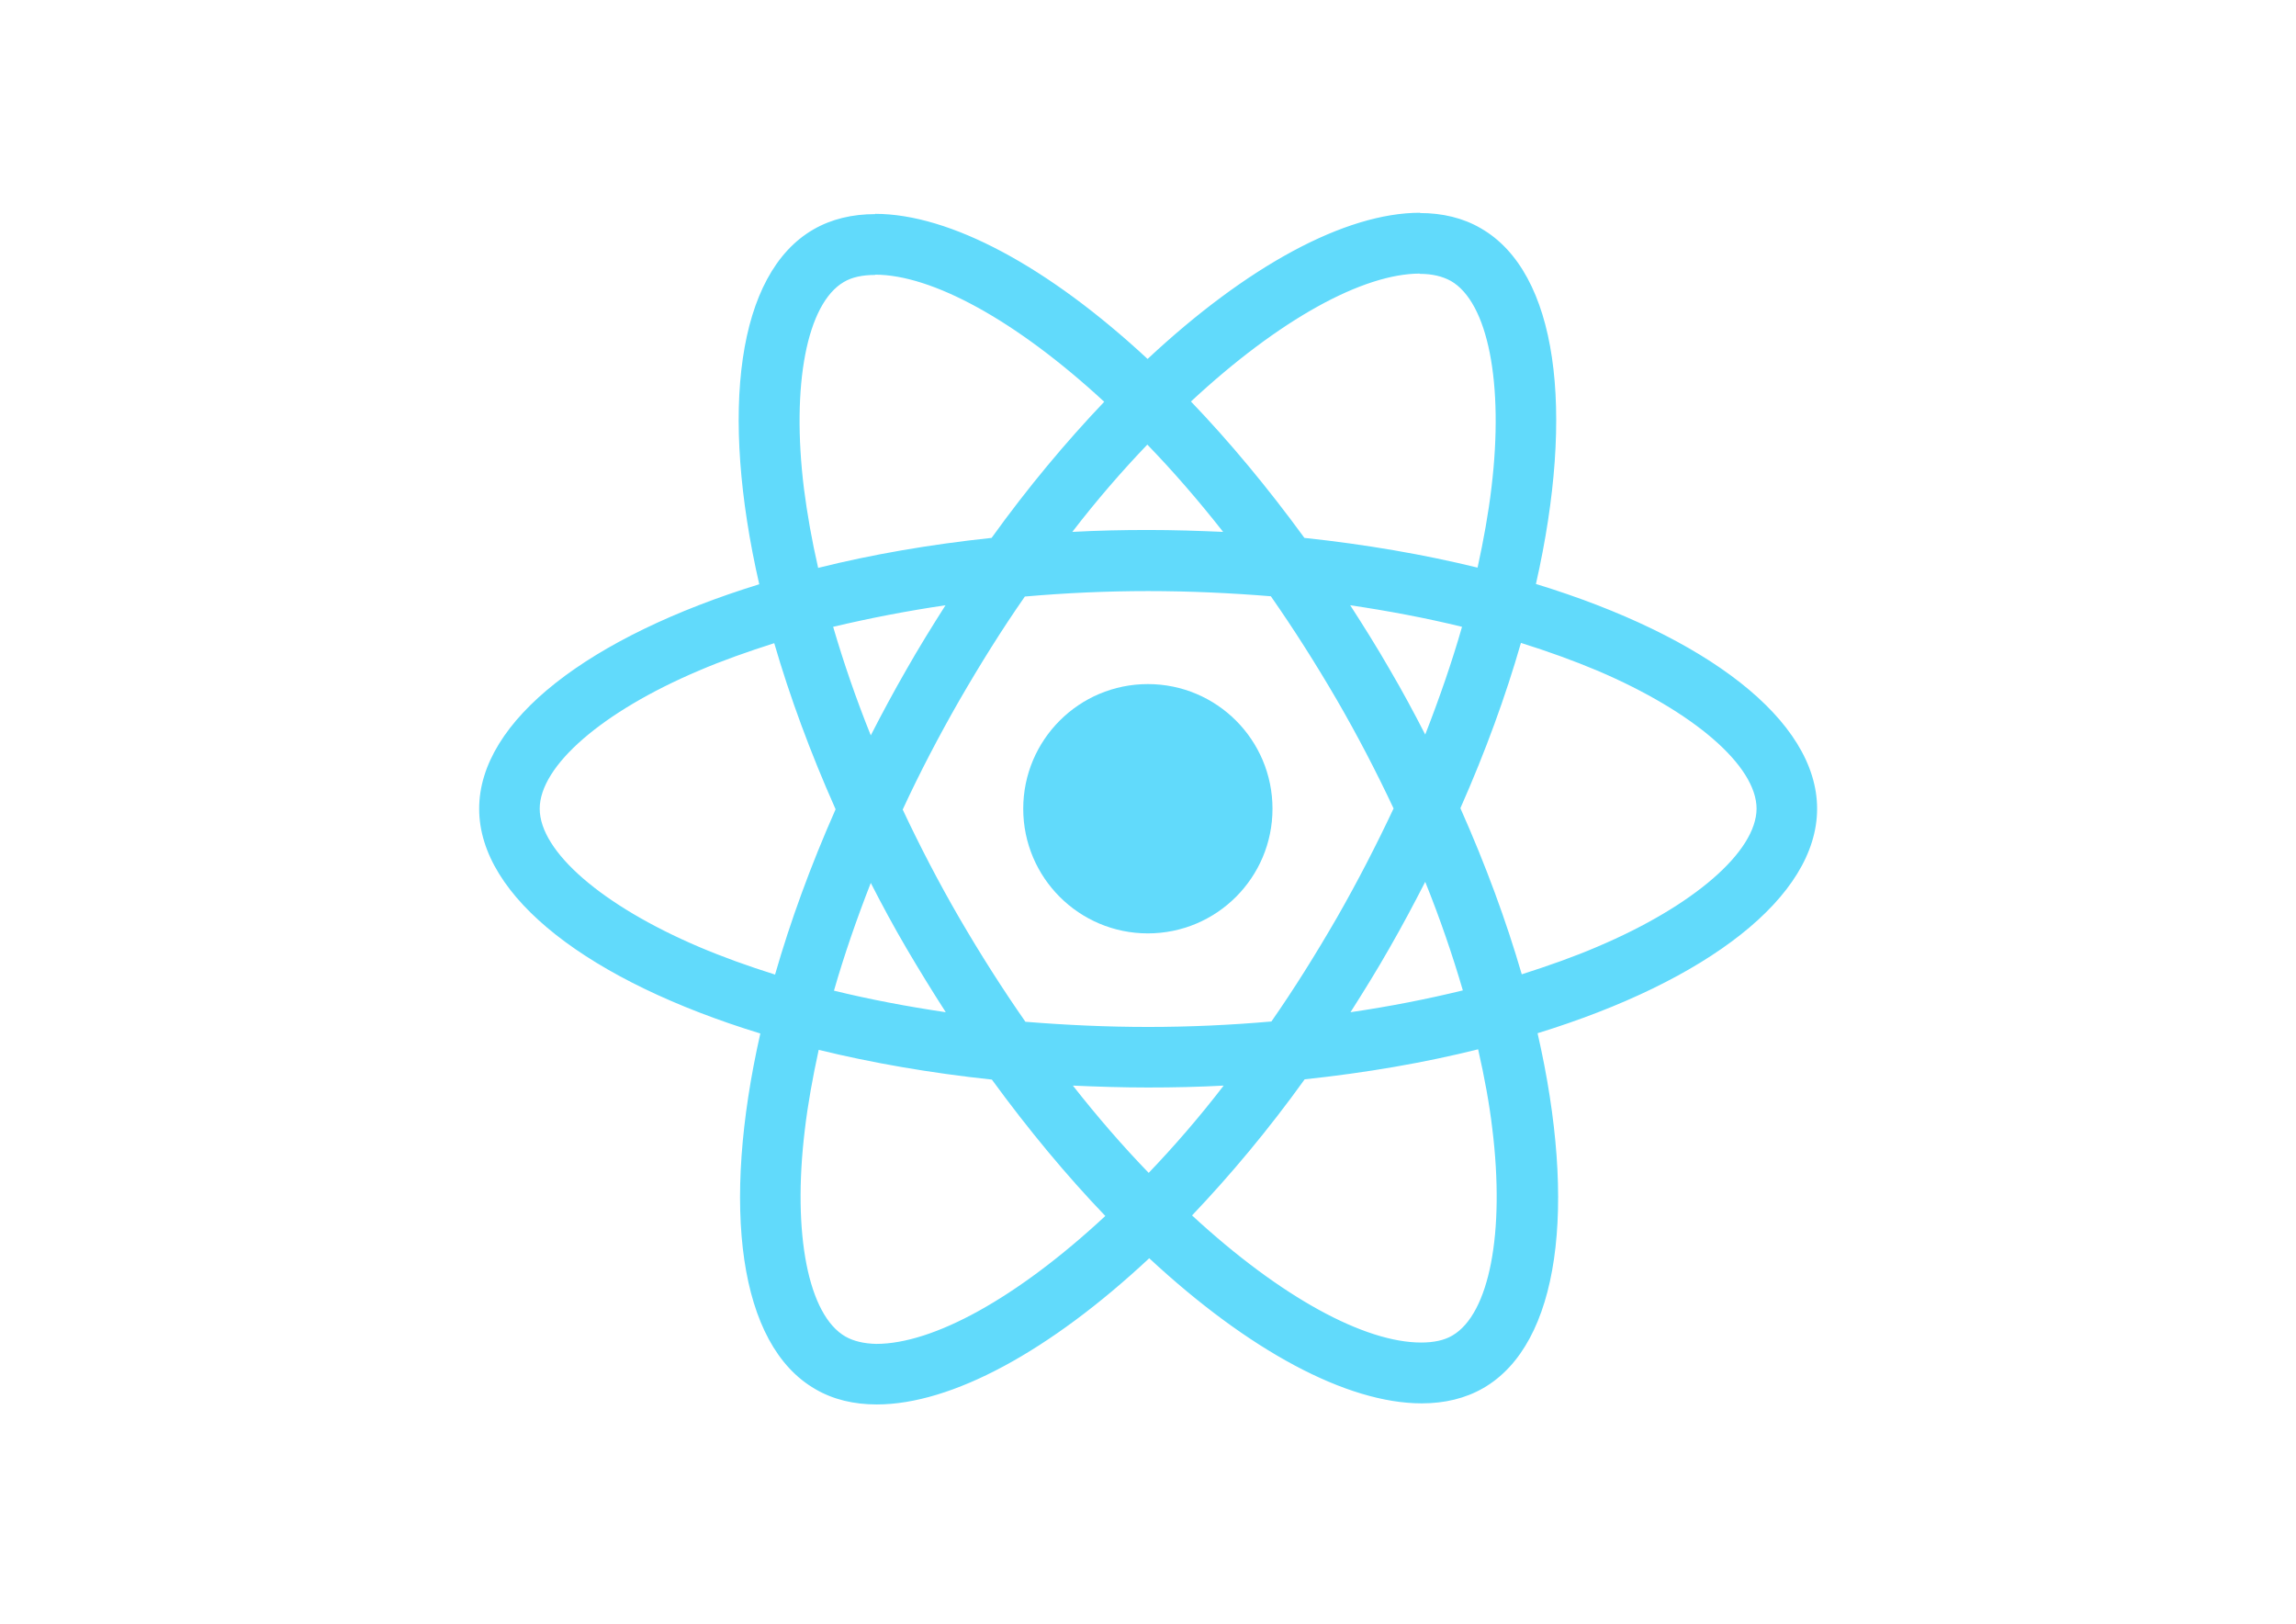
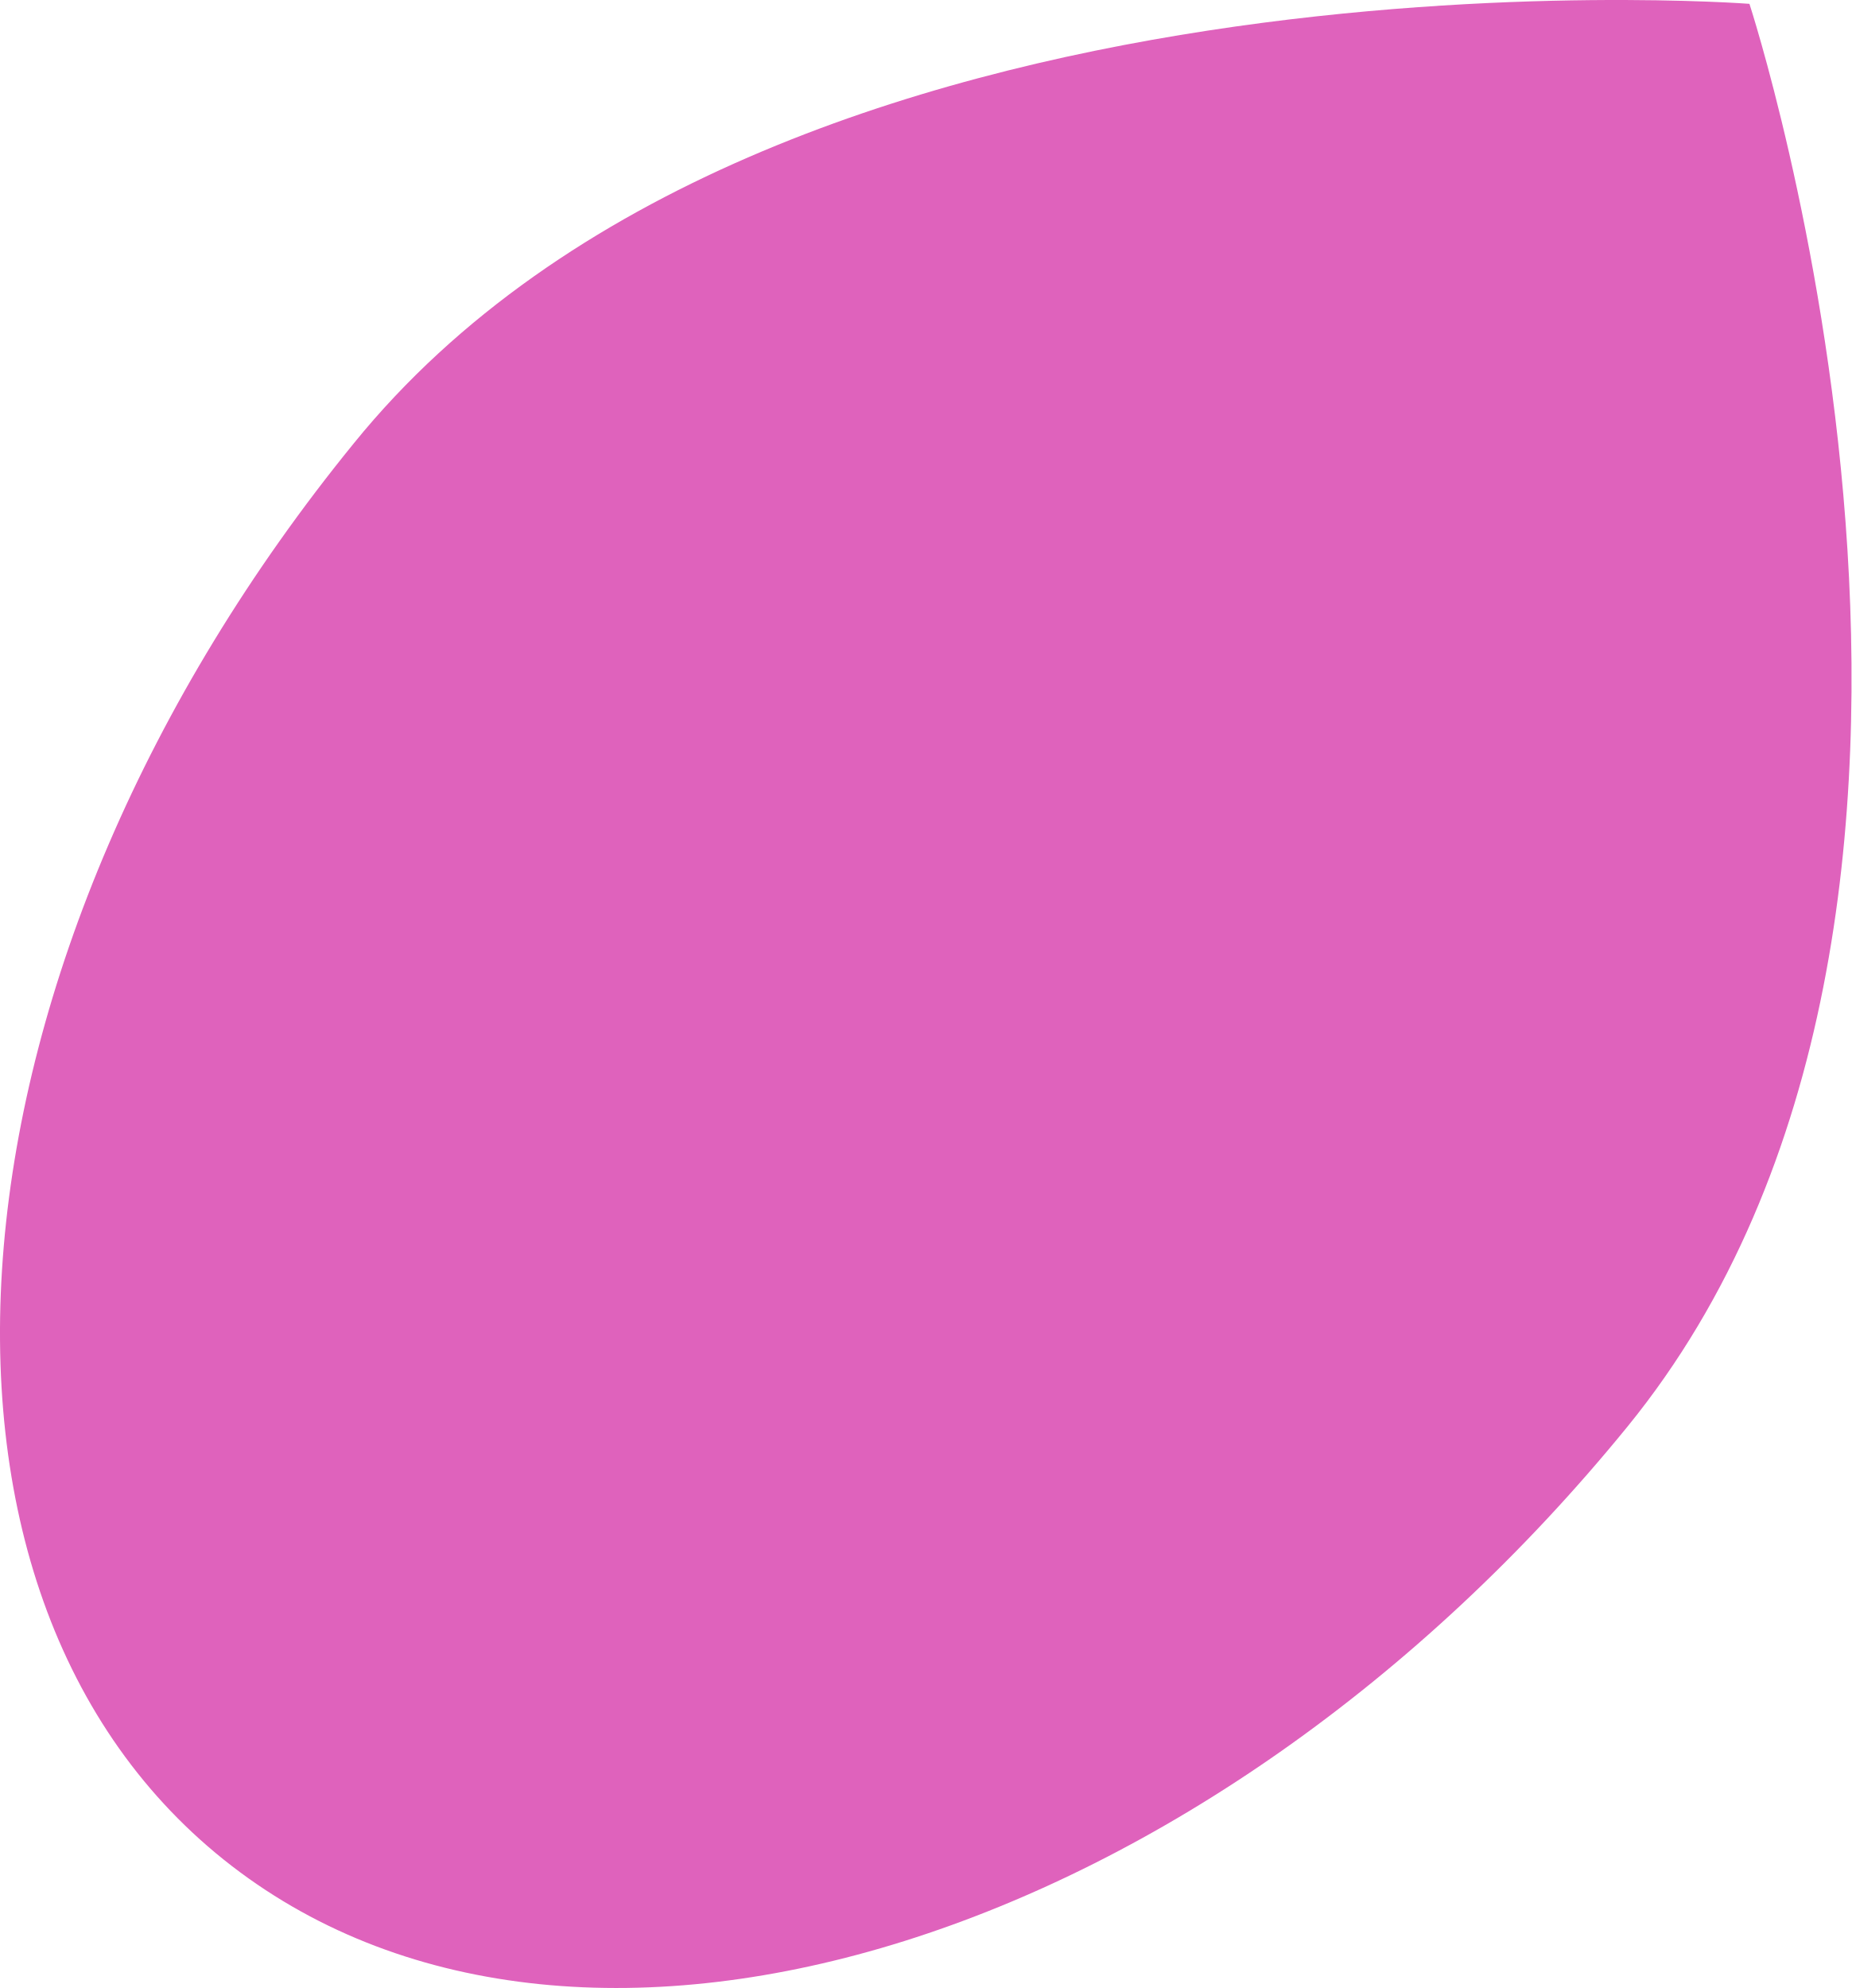
- <svg xmlns="http://www.w3.org/2000/svg" viewBox="0 0 841.9 595.3">
-   <g fill="#61DAFB">
-     <path d="M666.3 296.5c0-32.5-40.7-63.3-103.1-82.4 14.4-63.6 8-114.2-20.2-130.4-6.5-3.8-14.1-5.6-22.4-5.6v22.3c4.6 0 8.3.9 11.4 2.6 13.6 7.8 19.5 37.5 14.9 75.7-1.1 9.4-2.9 19.3-5.1 29.4-19.6-4.8-41-8.5-63.5-10.9-13.5-18.5-27.5-35.3-41.6-50 32.6-30.3 63.2-46.9 84-46.9V78c-27.5 0-63.5 19.6-99.9 53.6-36.4-33.8-72.4-53.2-99.9-53.2v22.3c20.7 0 51.4 16.5 84 46.6-14 14.7-28 31.4-41.3 49.9-22.6 2.4-44 6.1-63.6 11-2.3-10-4-19.7-5.2-29-4.7-38.2 1.1-67.9 14.6-75.8 3-1.8 6.9-2.6 11.5-2.6V78.5c-8.4 0-16 1.8-22.6 5.6-28.1 16.2-34.4 66.7-19.9 130.1-62.2 19.2-102.7 49.9-102.7 82.3 0 32.5 40.7 63.3 103.1 82.4-14.4 63.6-8 114.2 20.2 130.4 6.5 3.8 14.1 5.6 22.5 5.6 27.5 0 63.5-19.6 99.9-53.6 36.4 33.8 72.4 53.2 99.9 53.2 8.4 0 16-1.8 22.6-5.6 28.1-16.2 34.4-66.7 19.9-130.1 62-19.1 102.5-49.9 102.5-82.3zm-130.2-66.7c-3.7 12.9-8.3 26.2-13.5 39.5-4.1-8-8.4-16-13.1-24-4.6-8-9.5-15.8-14.4-23.4 14.2 2.1 27.9 4.7 41 7.9zm-45.8 106.5c-7.8 13.5-15.8 26.3-24.1 38.2-14.9 1.3-30 2-45.2 2-15.1 0-30.2-.7-45-1.9-8.3-11.9-16.4-24.6-24.2-38-7.6-13.1-14.5-26.4-20.8-39.8 6.2-13.4 13.2-26.8 20.7-39.9 7.8-13.5 15.8-26.3 24.1-38.2 14.9-1.3 30-2 45.2-2 15.1 0 30.2.7 45 1.9 8.3 11.9 16.4 24.6 24.2 38 7.6 13.1 14.5 26.4 20.8 39.8-6.3 13.4-13.2 26.8-20.7 39.9zm32.3-13c5.4 13.4 10 26.8 13.8 39.8-13.1 3.2-26.9 5.9-41.2 8 4.9-7.7 9.8-15.6 14.4-23.7 4.6-8 8.9-16.1 13-24.1zM421.2 430c-9.3-9.6-18.6-20.3-27.8-32 9 .4 18.2.7 27.5.7 9.4 0 18.7-.2 27.8-.7-9 11.7-18.3 22.4-27.5 32zm-74.4-58.9c-14.2-2.1-27.9-4.7-41-7.9 3.7-12.9 8.3-26.2 13.5-39.5 4.1 8 8.4 16 13.1 24 4.7 8 9.5 15.8 14.4 23.4zM420.7 163c9.3 9.6 18.6 20.3 27.8 32-9-.4-18.2-.7-27.5-.7-9.4 0-18.7.2-27.8.7 9-11.7 18.3-22.4 27.5-32zm-74 58.9c-4.9 7.7-9.8 15.6-14.4 23.7-4.6 8-8.9 16-13 24-5.4-13.4-10-26.8-13.8-39.8 13.1-3.1 26.9-5.8 41.2-7.9zm-90.5 125.2c-35.4-15.1-58.3-34.9-58.3-50.6 0-15.7 22.9-35.6 58.3-50.6 8.6-3.7 18-7 27.7-10.1 5.7 19.6 13.2 40 22.5 60.9-9.2 20.8-16.6 41.1-22.2 60.6-9.9-3.1-19.3-6.5-28-10.2zM310 490c-13.6-7.8-19.5-37.5-14.9-75.7 1.1-9.4 2.9-19.3 5.1-29.4 19.6 4.8 41 8.5 63.5 10.9 13.5 18.5 27.5 35.3 41.6 50-32.6 30.3-63.2 46.9-84 46.9-4.5-.1-8.3-1-11.3-2.7zm237.2-76.2c4.7 38.2-1.1 67.9-14.6 75.8-3 1.8-6.9 2.6-11.5 2.6-20.7 0-51.4-16.5-84-46.6 14-14.7 28-31.4 41.3-49.9 22.6-2.4 44-6.1 63.6-11 2.3 10.1 4.1 19.8 5.2 29.1zm38.5-66.7c-8.6 3.7-18 7-27.7 10.1-5.7-19.6-13.2-40-22.5-60.9 9.2-20.8 16.6-41.1 22.2-60.6 9.9 3.1 19.3 6.5 28.1 10.2 35.4 15.1 58.3 34.9 58.3 50.6-.1 15.7-23 35.6-58.4 50.6zM320.8 78.4z" />
-     <circle cx="420.9" cy="296.5" r="45.7" />
-     <path d="M520.5 78.1z" />
-   </g>
+ <svg xmlns="http://www.w3.org/2000/svg" width="95" height="102" viewBox="0 0 95 102" fill="none">
+   <path d="M18.16 22.738C39.557 -3.661 89.761 0.197 89.761 0.197C89.761 0.197 105 46.802 83.499 73.202C61.998 99.601 29.955 109.654 11.898 95.743C-6.159 81.833 -3.341 49.138 18.16 22.738Z" fill="#DF62BC" />
</svg>
